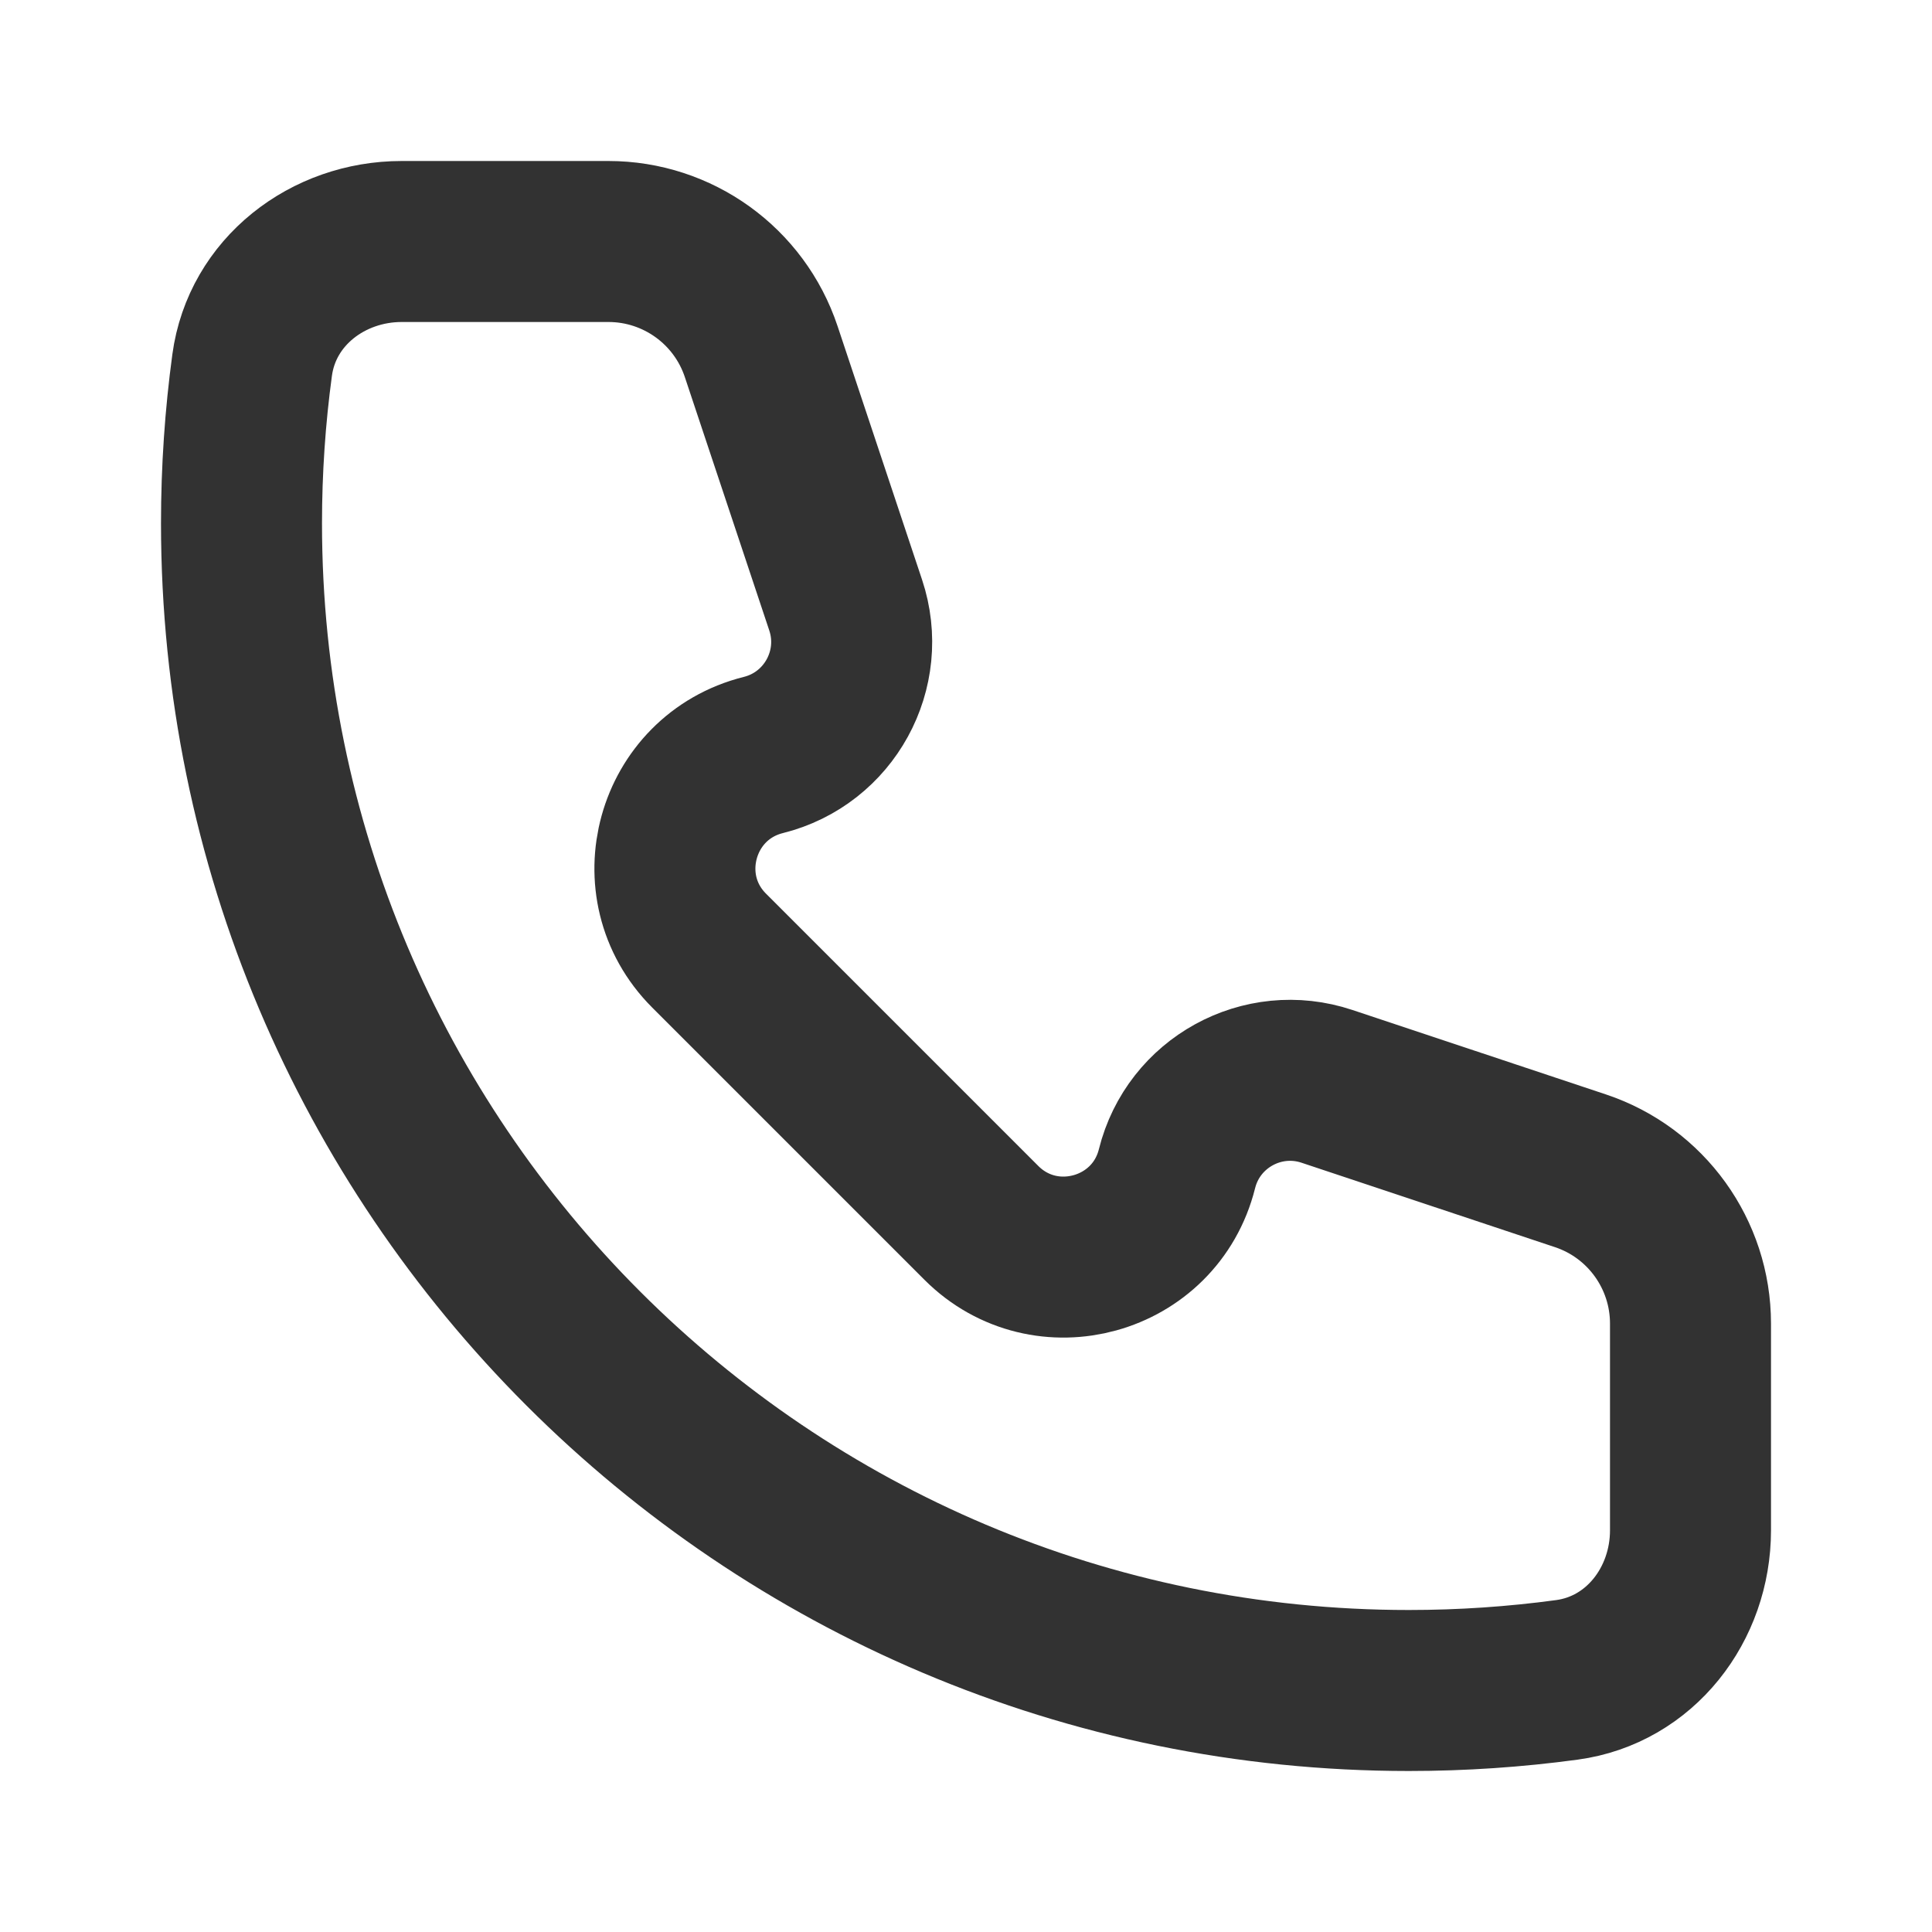
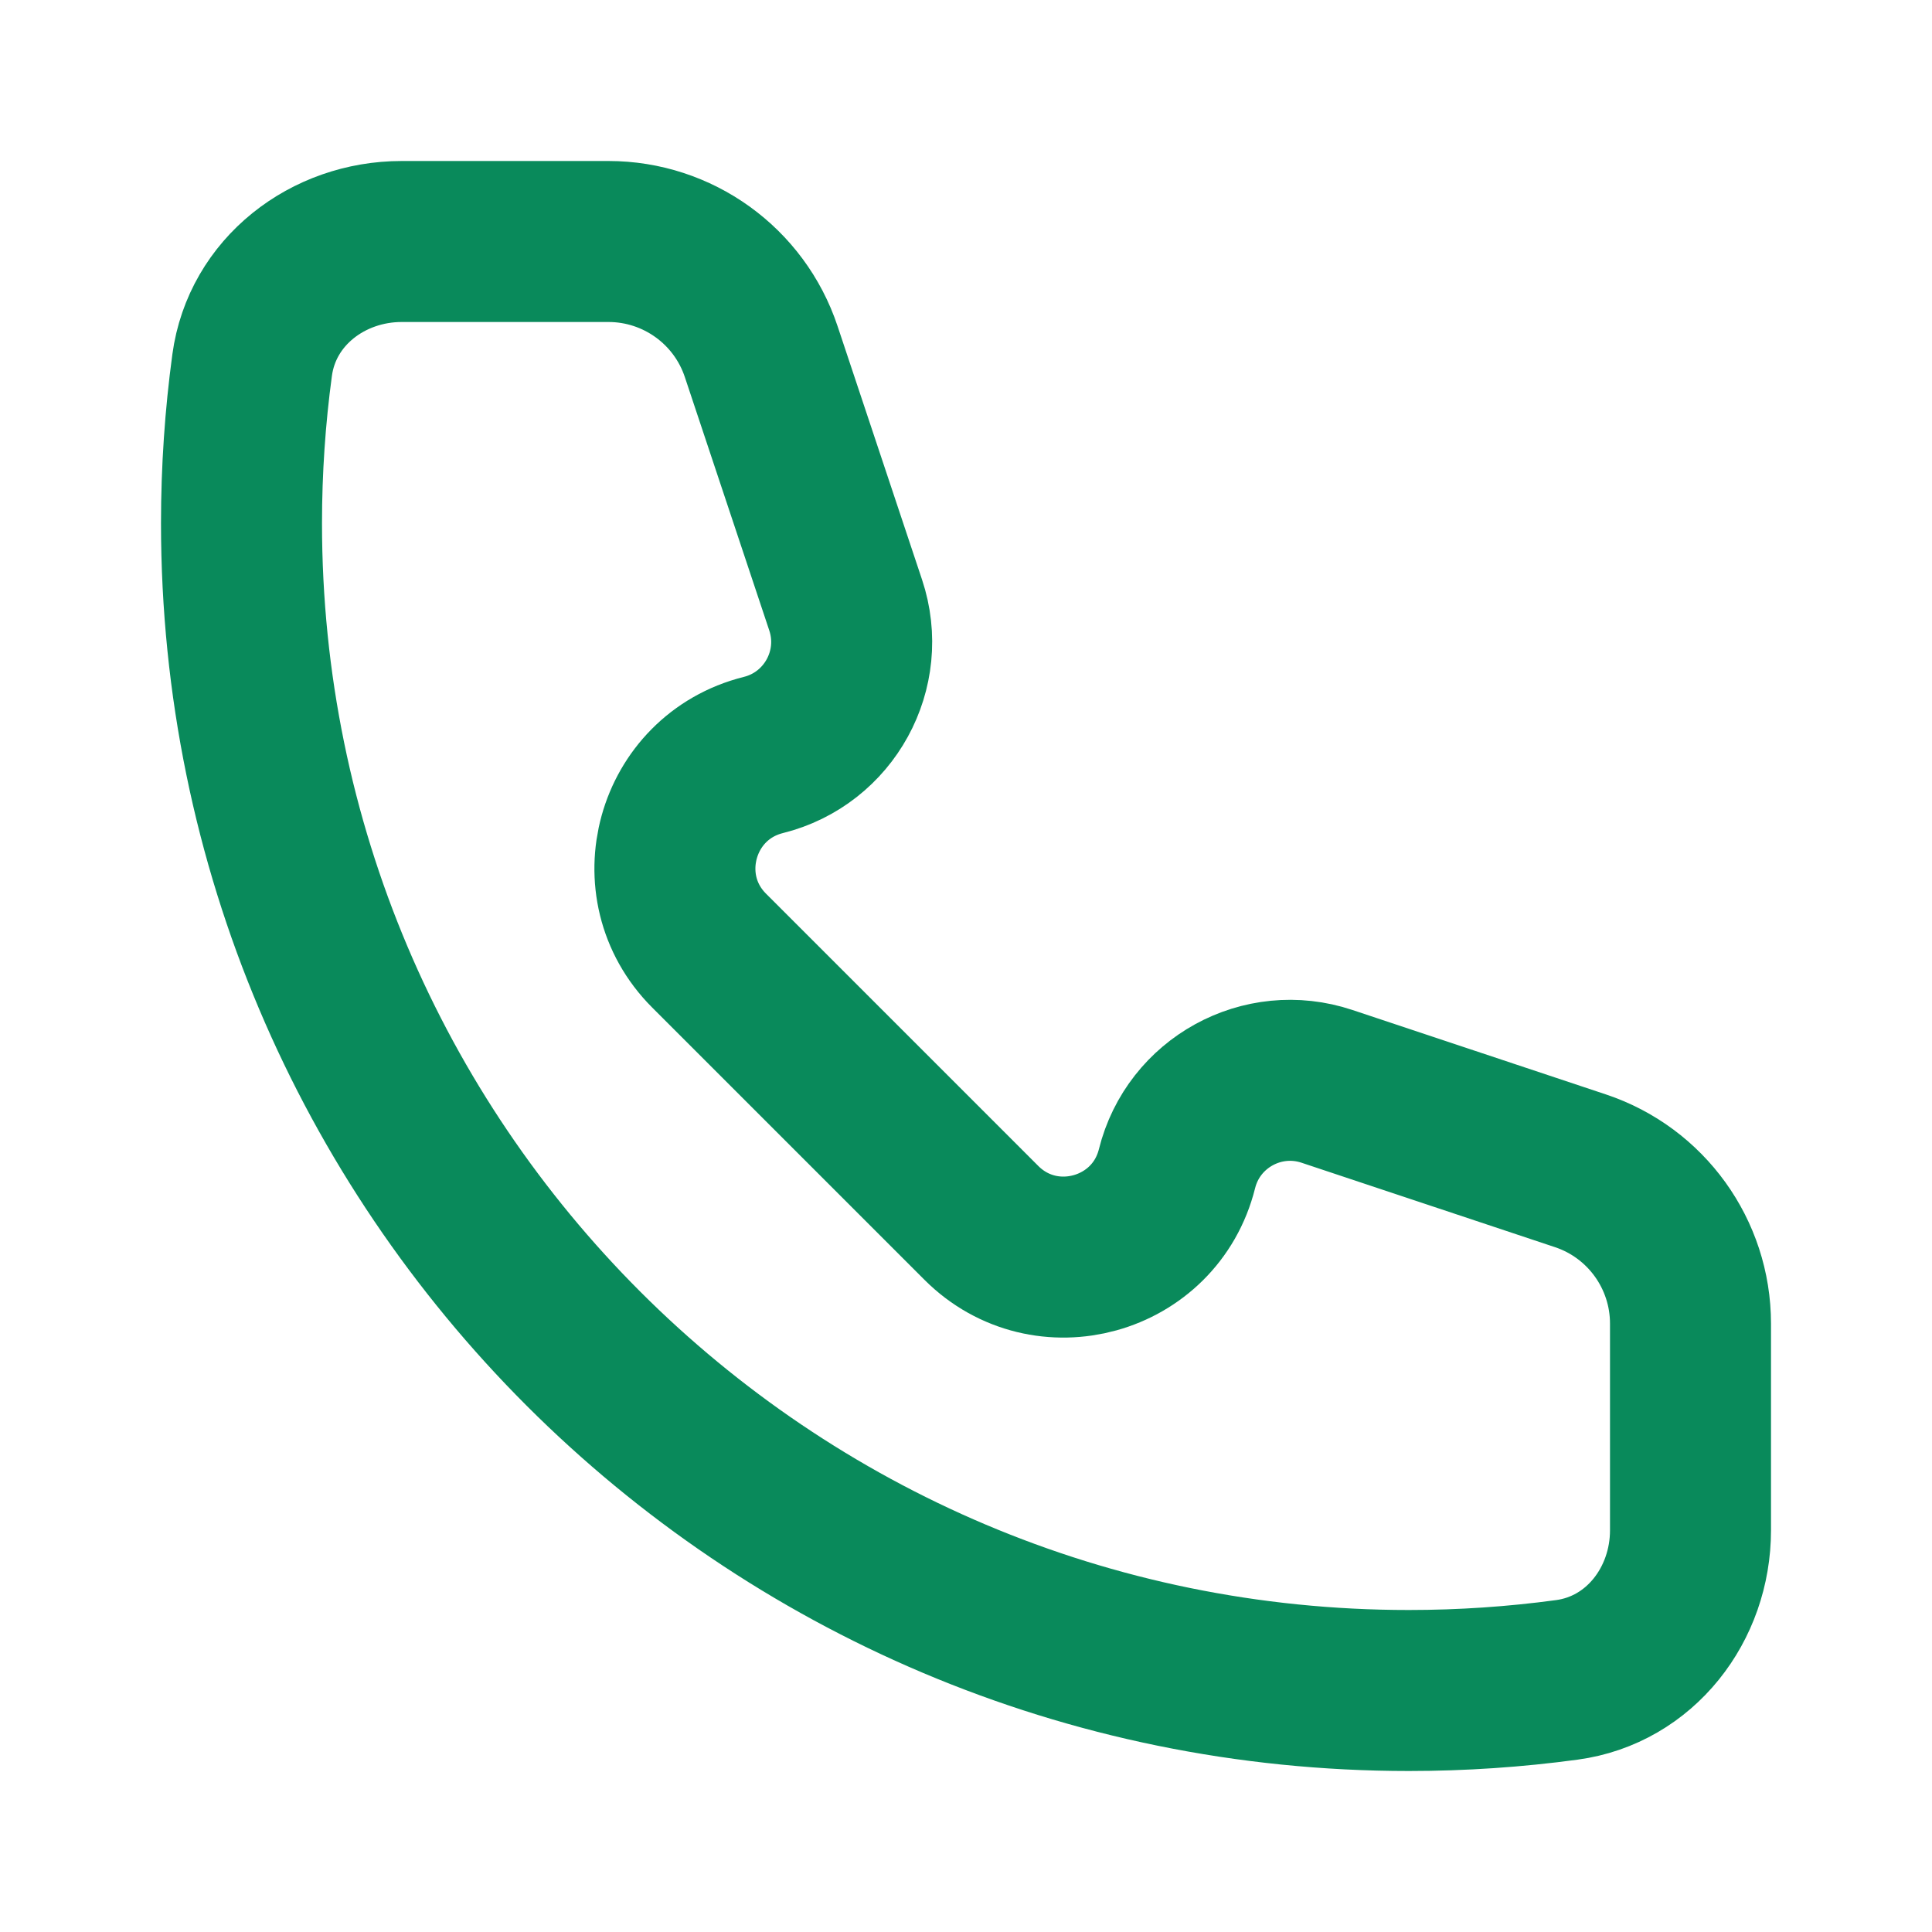
<svg xmlns="http://www.w3.org/2000/svg" width="800px" height="800px" viewBox="0 0 24 24" fill="none">
-   <path d="M3 6.5C3 14.508 9.492 21 17.5 21C18.166 21 18.822 20.955 19.464 20.868C20.375 20.745 21 19.929 21 19.01V16.442C21 15.581 20.449 14.816 19.633 14.544L16.484 13.495C15.684 13.228 14.825 13.699 14.621 14.518C14.348 15.61 12.987 15.987 12.191 15.191L8.809 11.809C8.013 11.013 8.39 9.653 9.482 9.379C10.301 9.175 10.772 8.316 10.505 7.516L9.456 4.368C9.184 3.551 8.419 3 7.558 3H4.99C4.071 3 3.255 3.625 3.132 4.536C3.045 5.178 3 5.834 3 6.5Z" stroke="#323232" stroke-width="2" stroke-linejoin="round" />
+   <path d="M3 6.5C3 14.508 9.492 21 17.5 21C18.166 21 18.822 20.955 19.464 20.868C20.375 20.745 21 19.929 21 19.01V16.442C21 15.581 20.449 14.816 19.633 14.544L16.484 13.495C15.684 13.228 14.825 13.699 14.621 14.518C14.348 15.61 12.987 15.987 12.191 15.191L8.809 11.809C8.013 11.013 8.39 9.653 9.482 9.379C10.301 9.175 10.772 8.316 10.505 7.516L9.456 4.368C9.184 3.551 8.419 3 7.558 3H4.99C4.071 3 3.255 3.625 3.132 4.536C3.045 5.178 3 5.834 3 6.5Z" stroke="#098A5B" stroke-width="2" stroke-linejoin="round" />
</svg>
